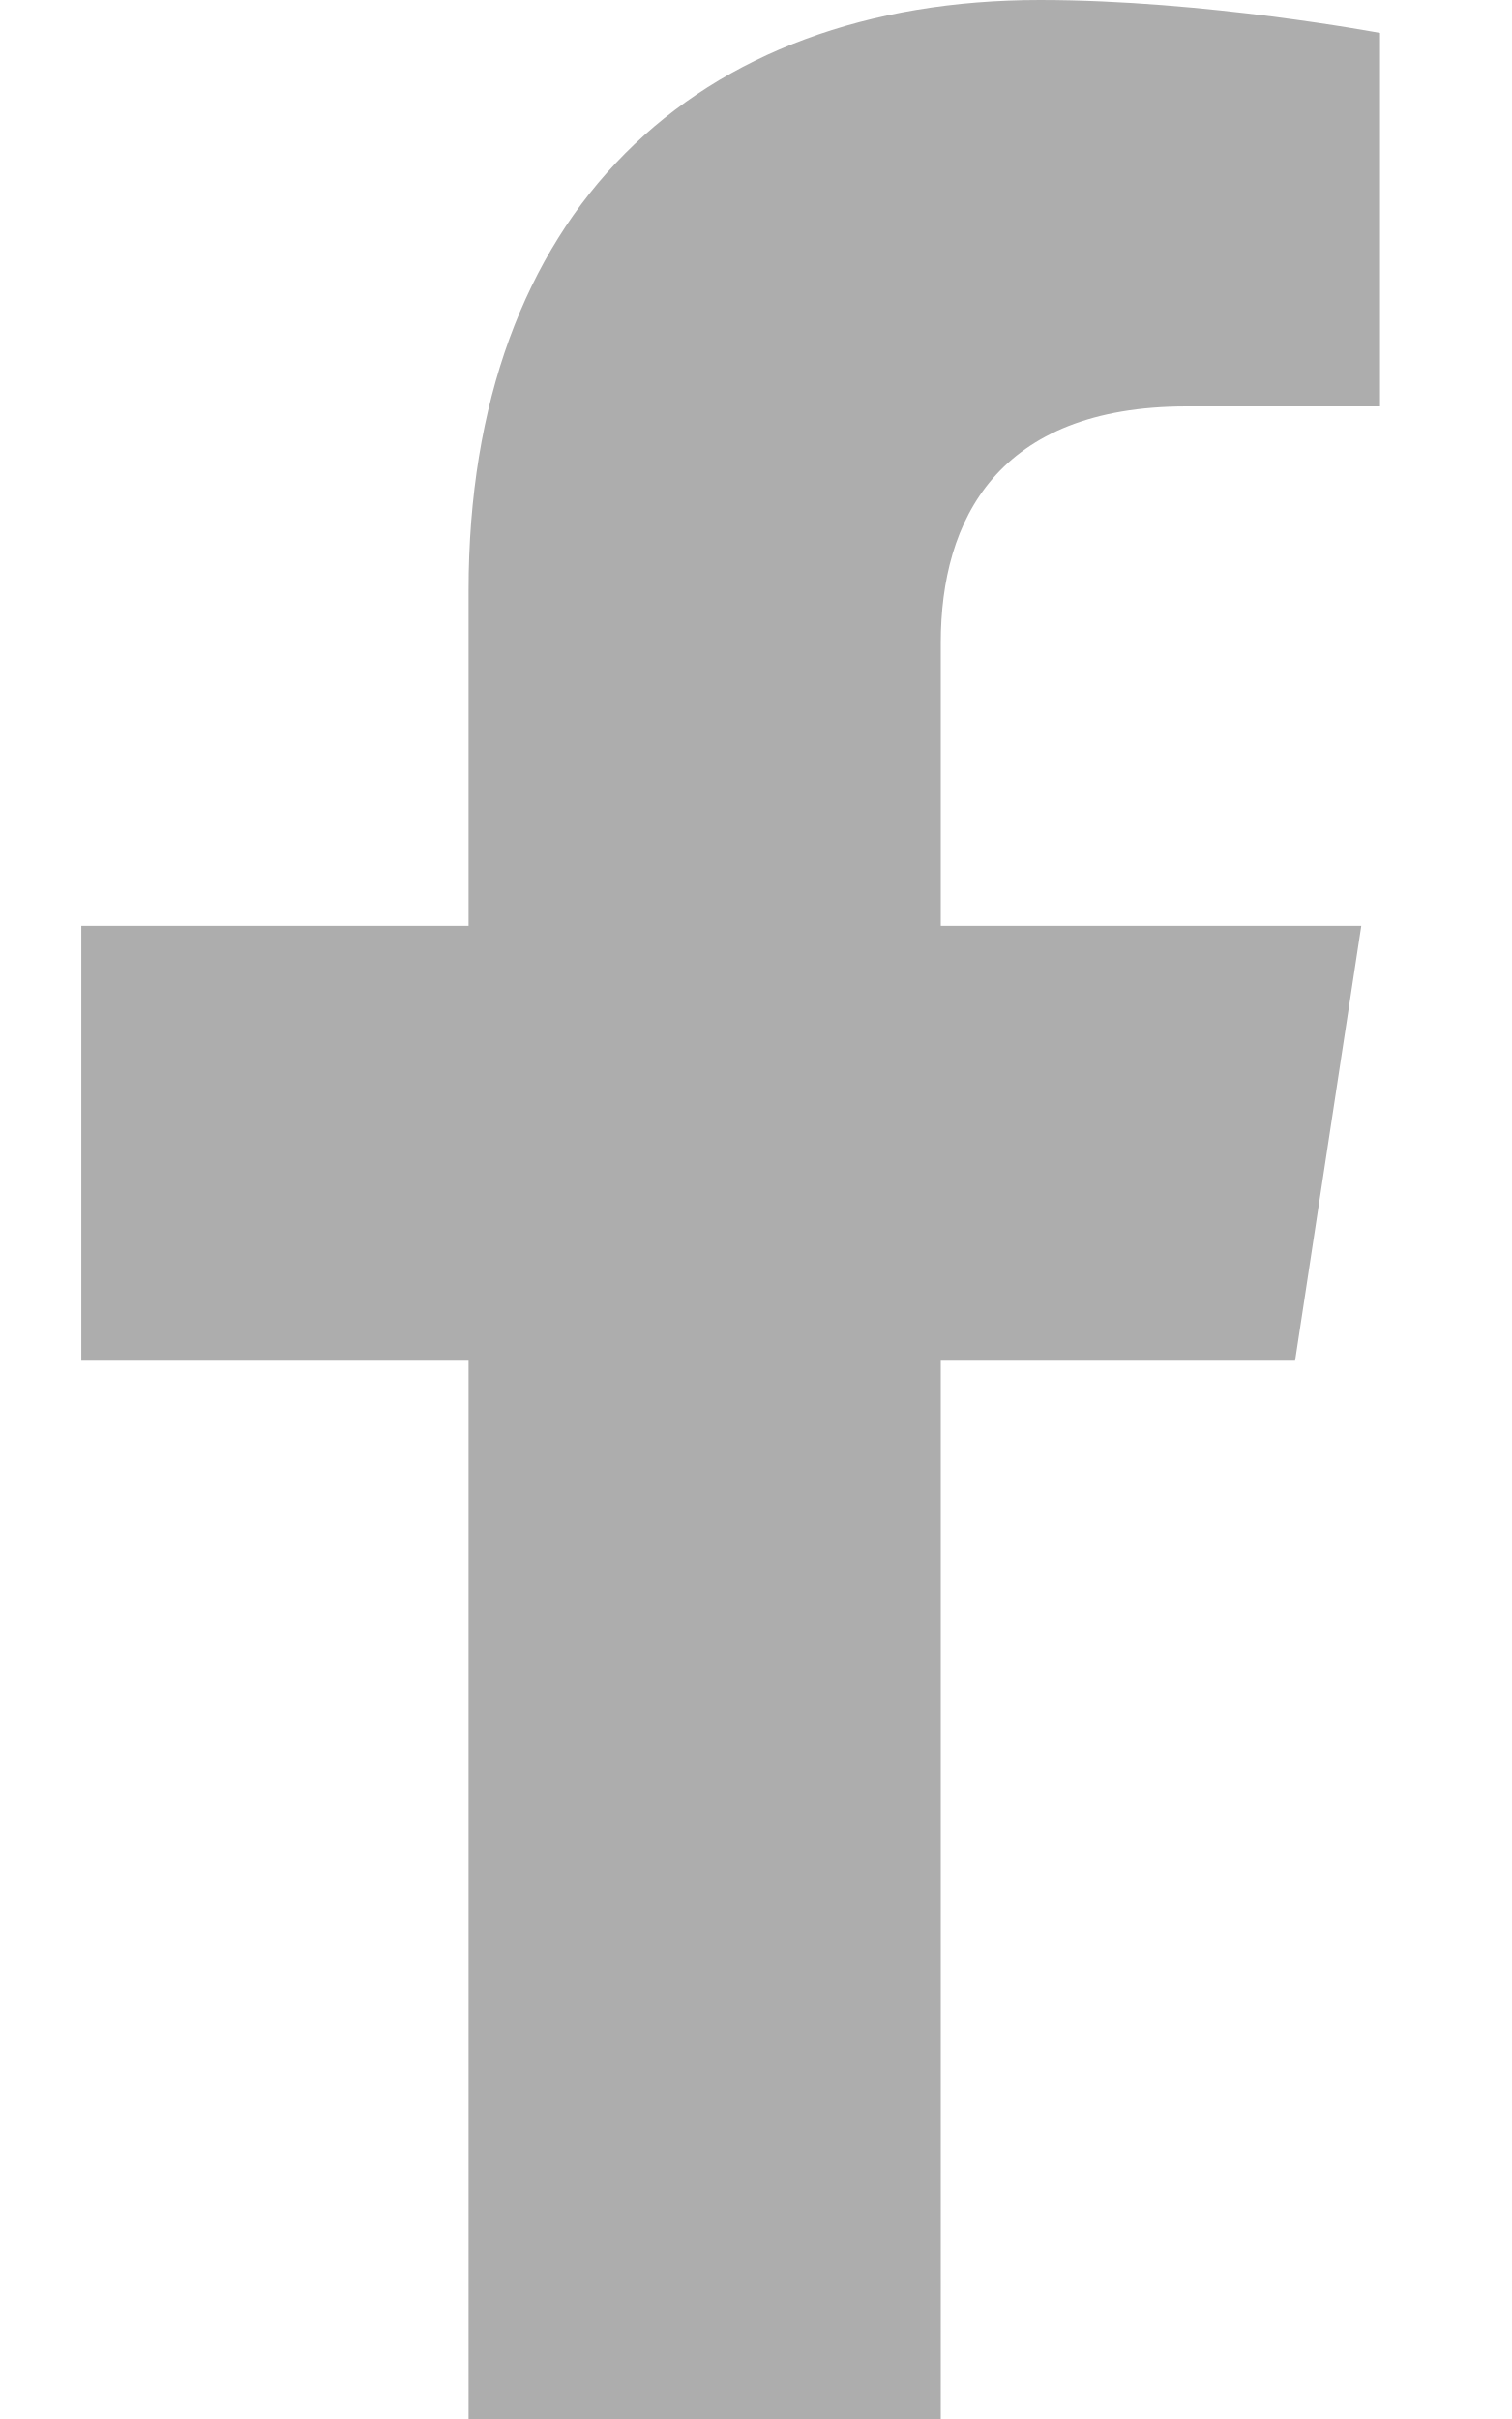
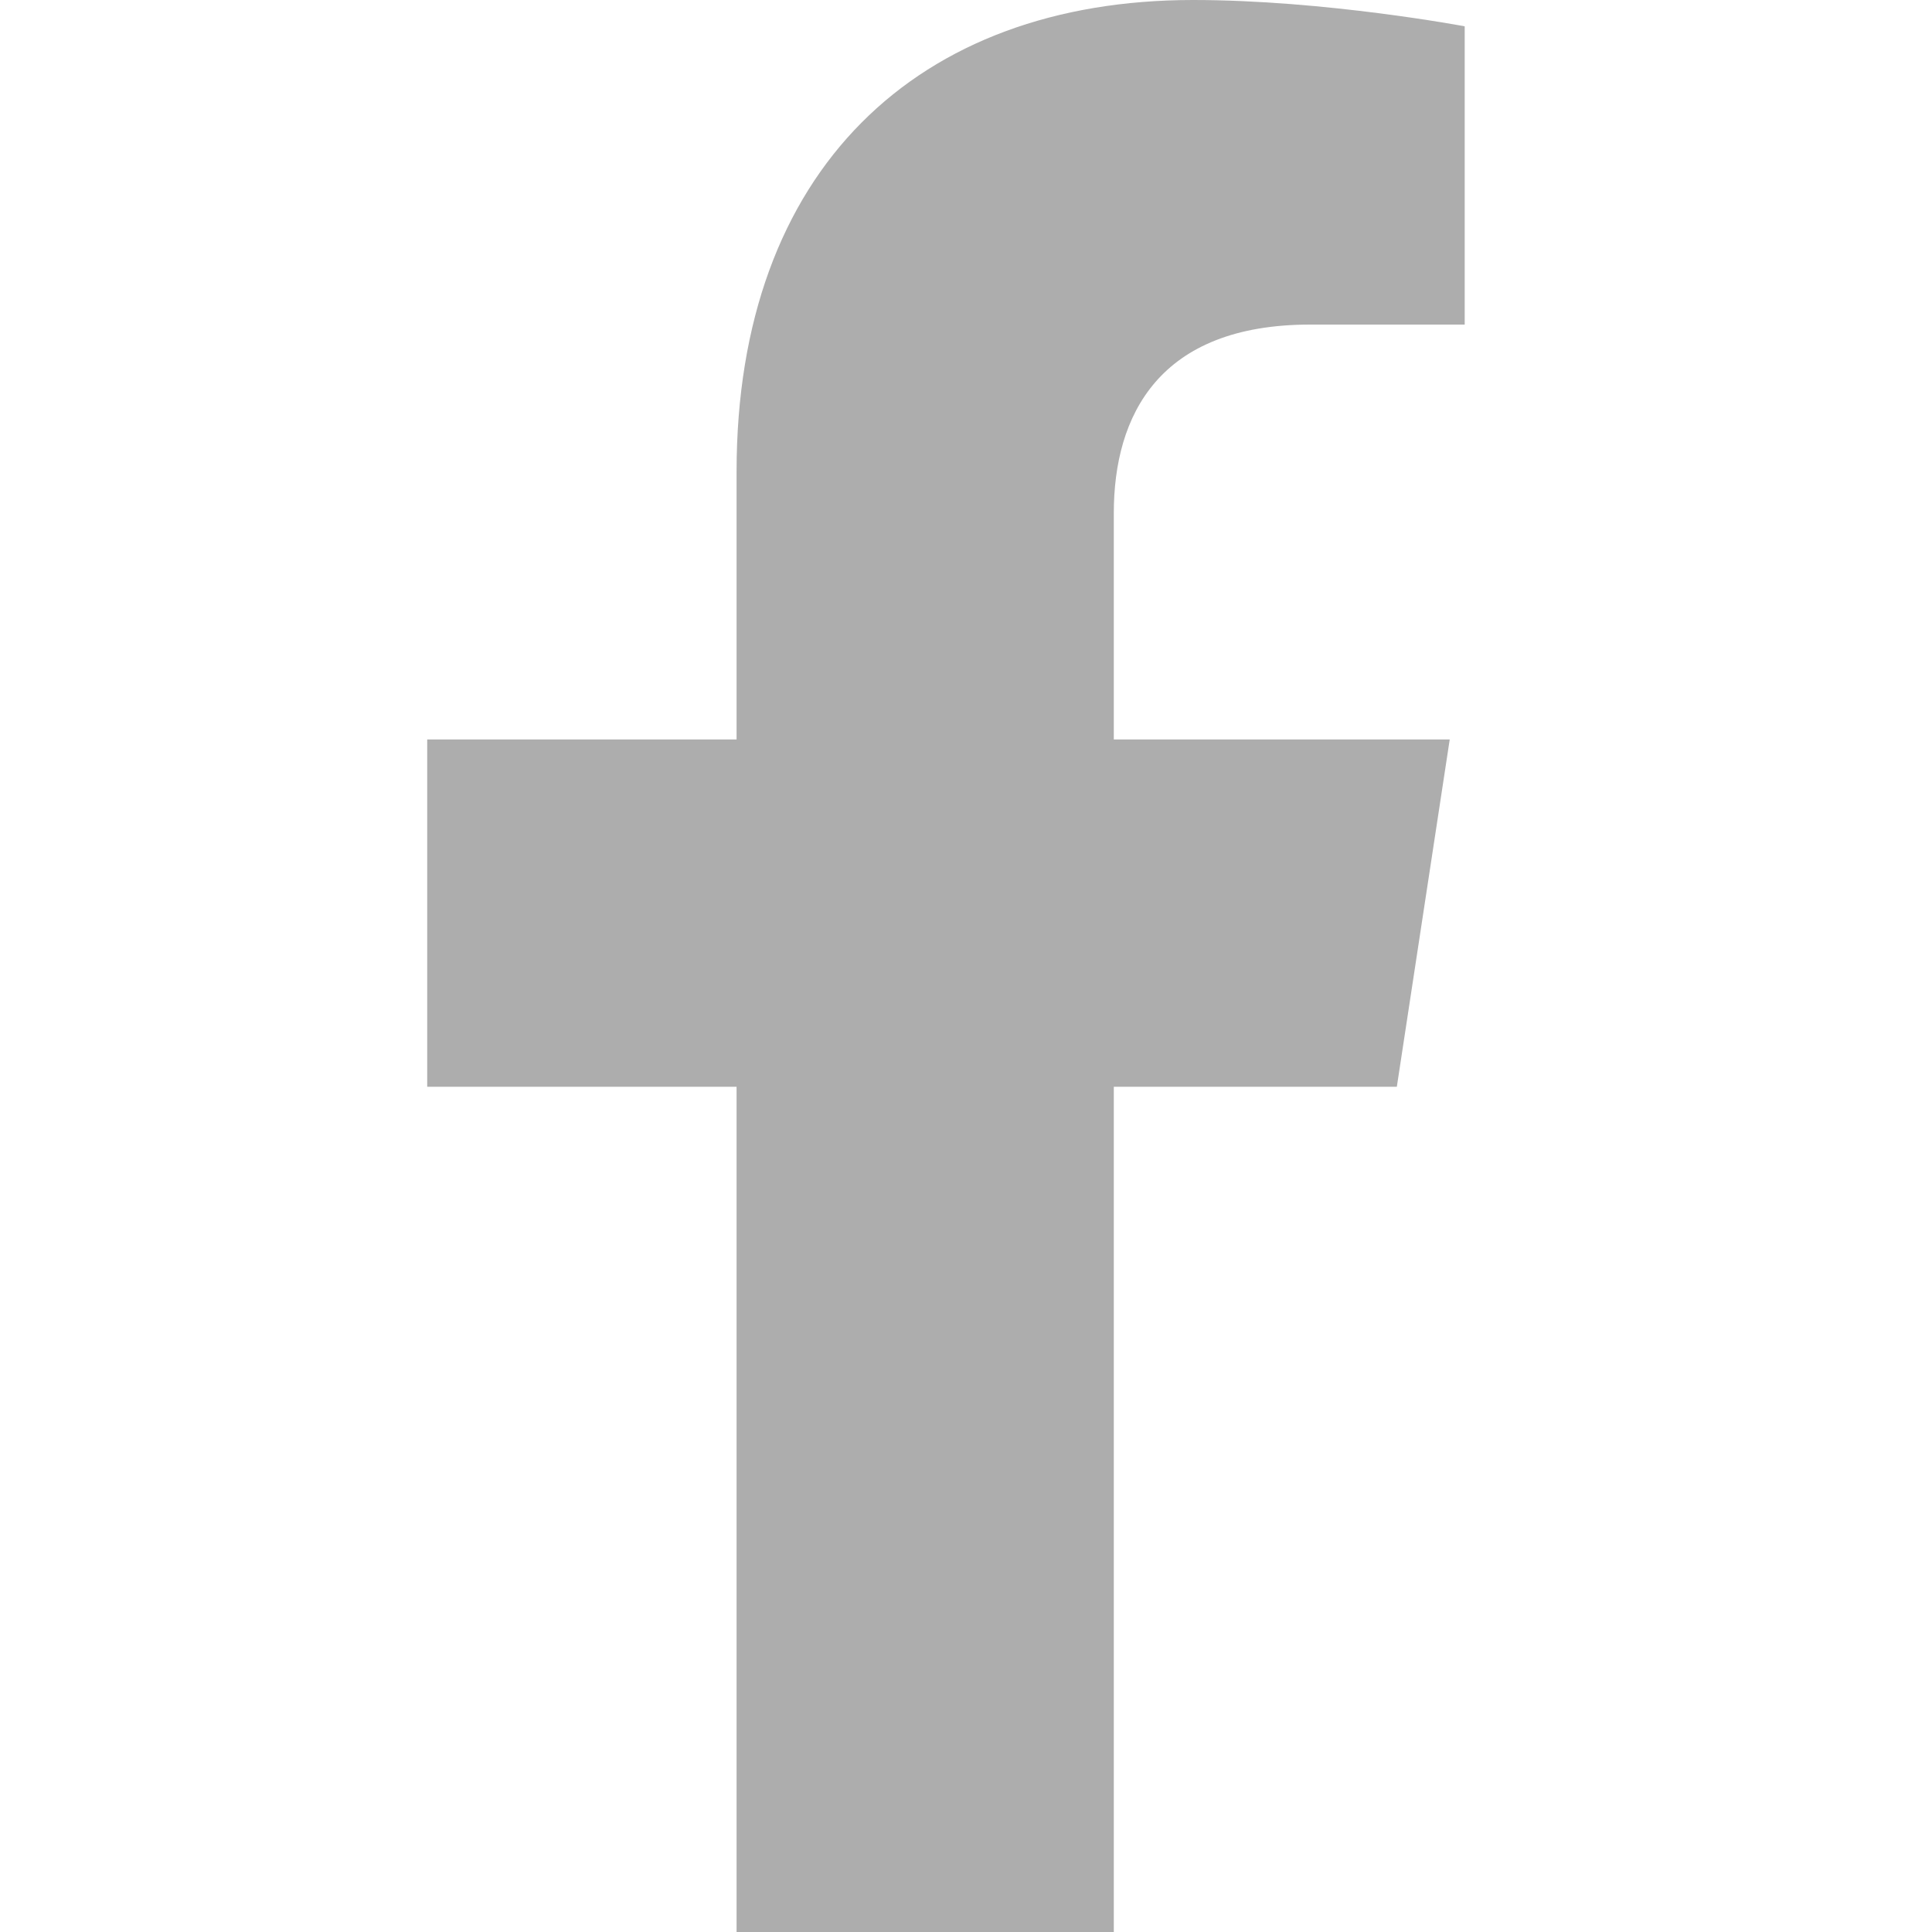
- <svg xmlns="http://www.w3.org/2000/svg" width="5" height="8" viewBox="0 0 5 8" fill="none">
+ <svg xmlns="http://www.w3.org/2000/svg" width="20" height="20" viewBox="0 0 5 8" fill="none">
  <path d="M4.284 4.5H3.112V8H1.55V4.5H0.269V3.062H1.55V1.953C1.55 0.703 2.3 0 3.44 0C3.987 0 4.565 0.109 4.565 0.109V1.344H3.925C3.3 1.344 3.112 1.719 3.112 2.125V3.062H4.503L4.284 4.5Z" fill="#ADADAD" />
</svg>
